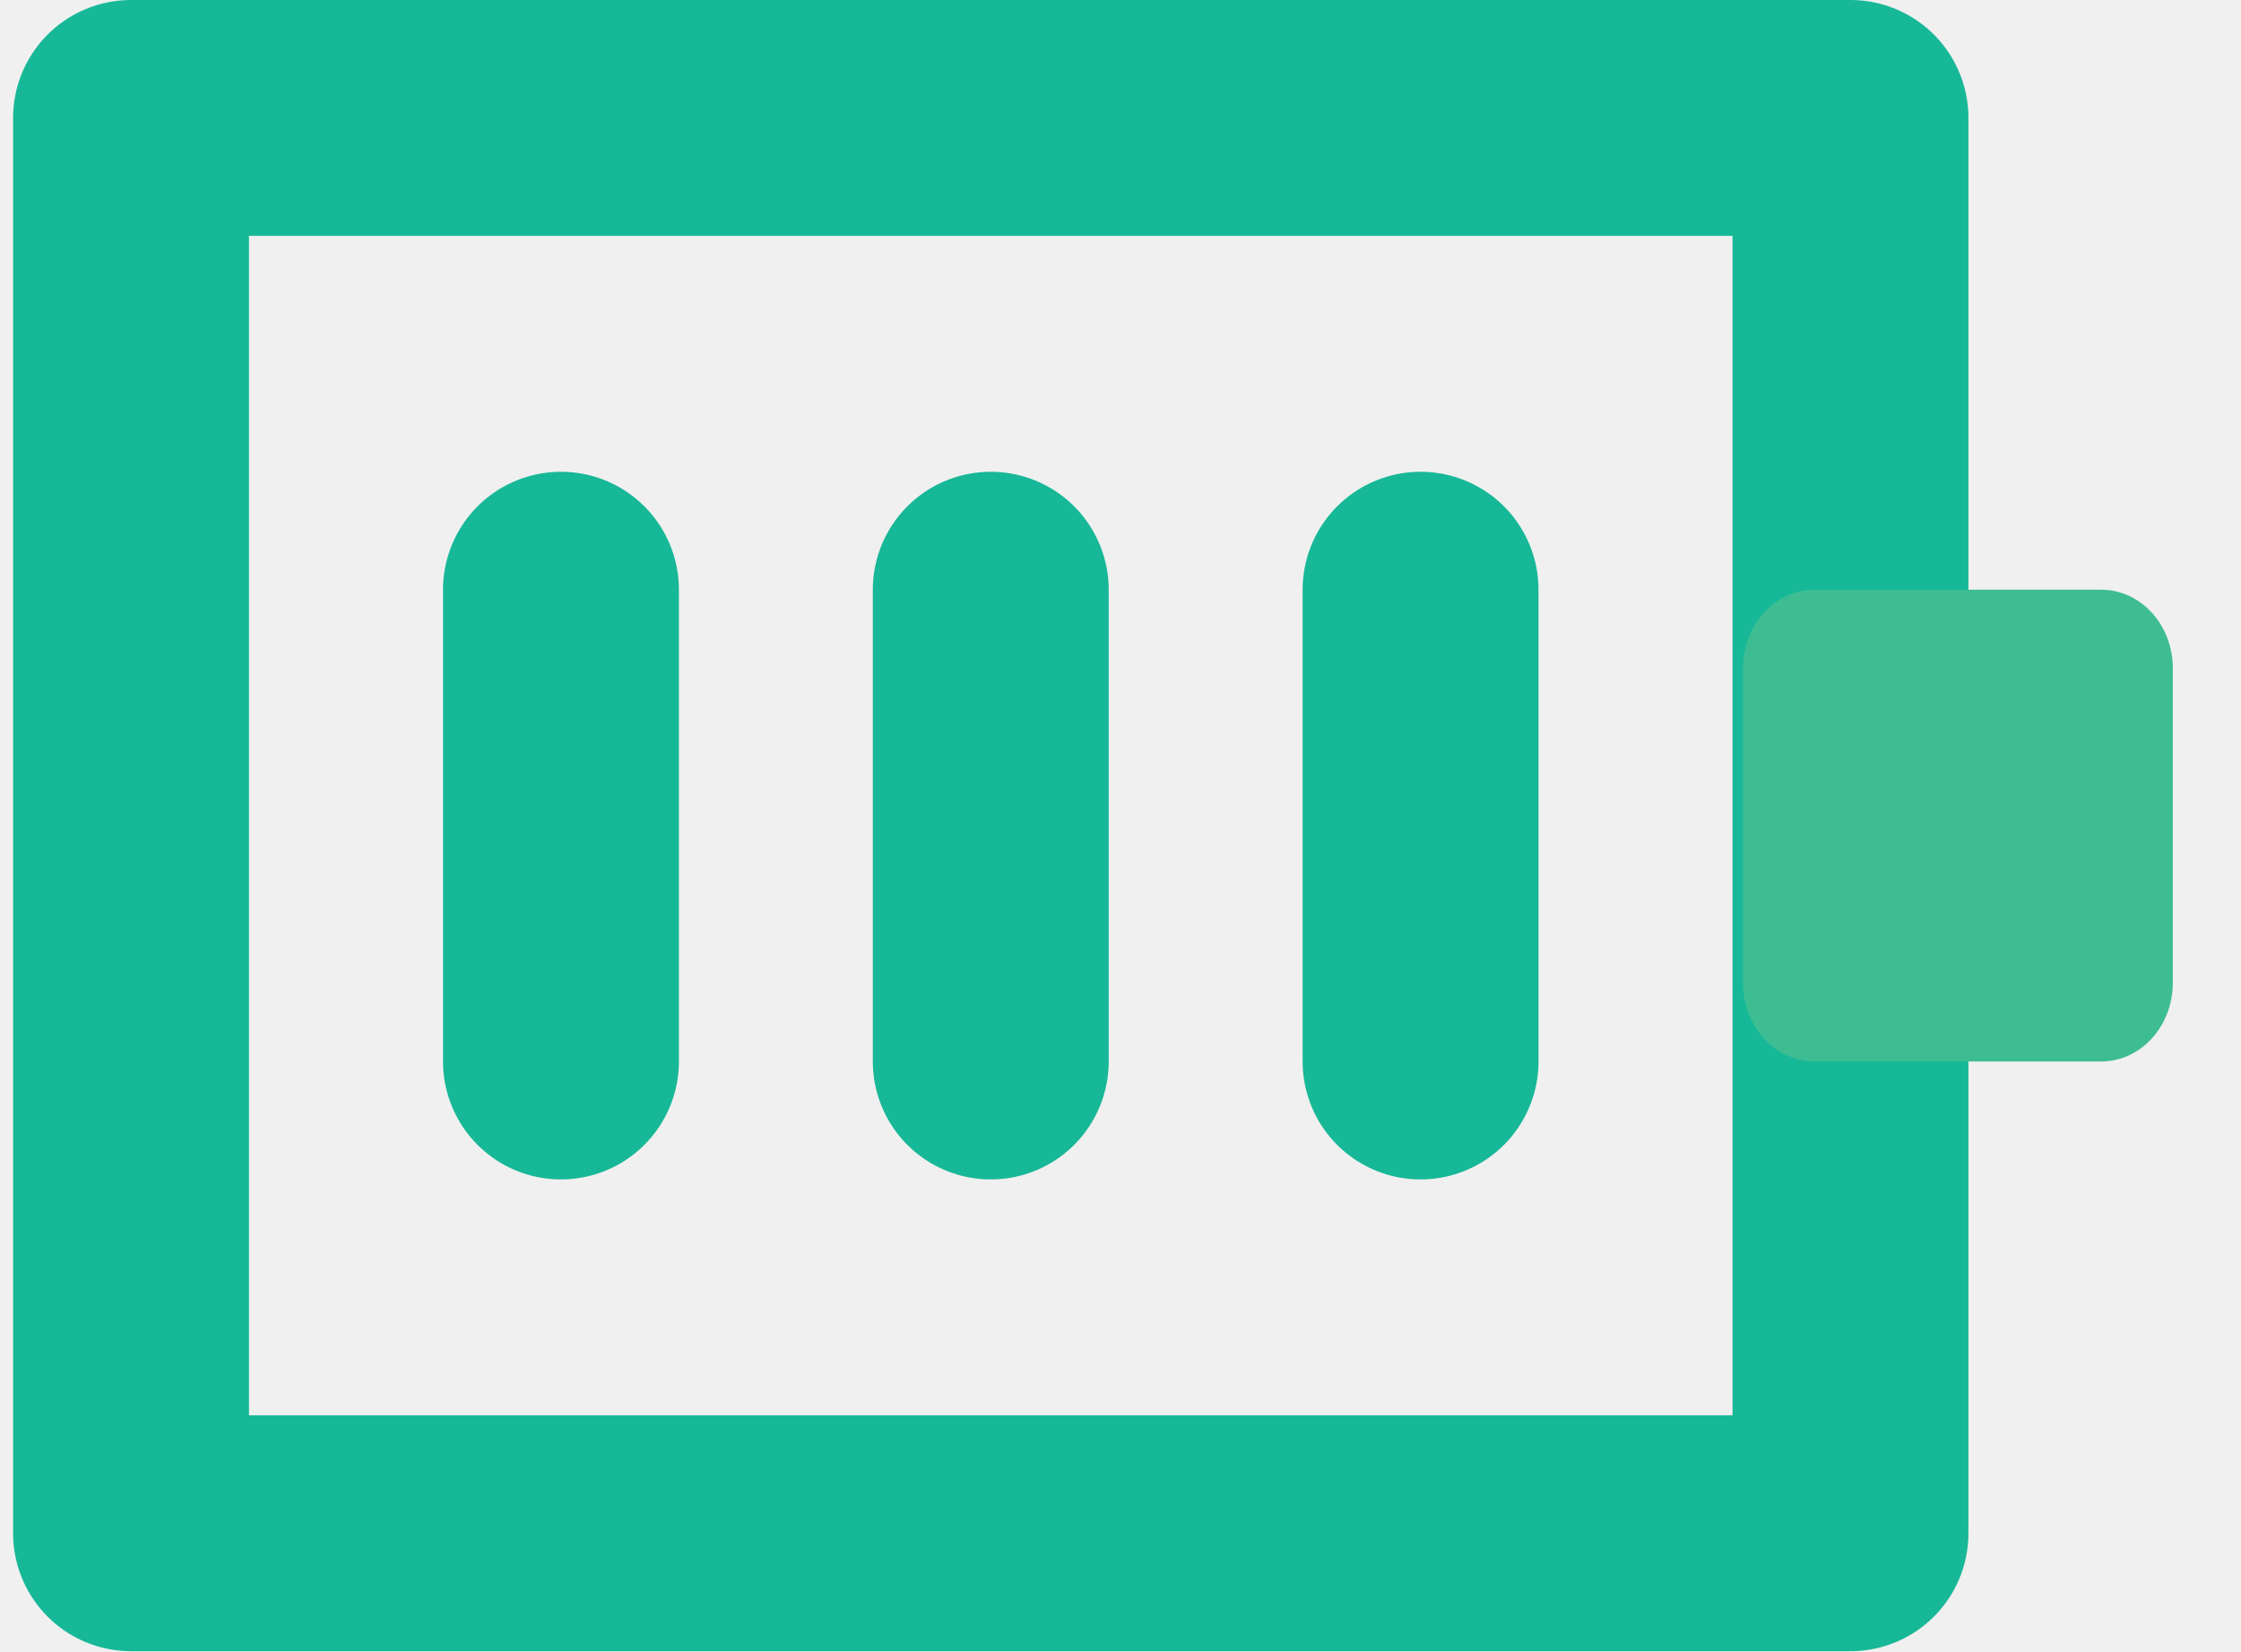
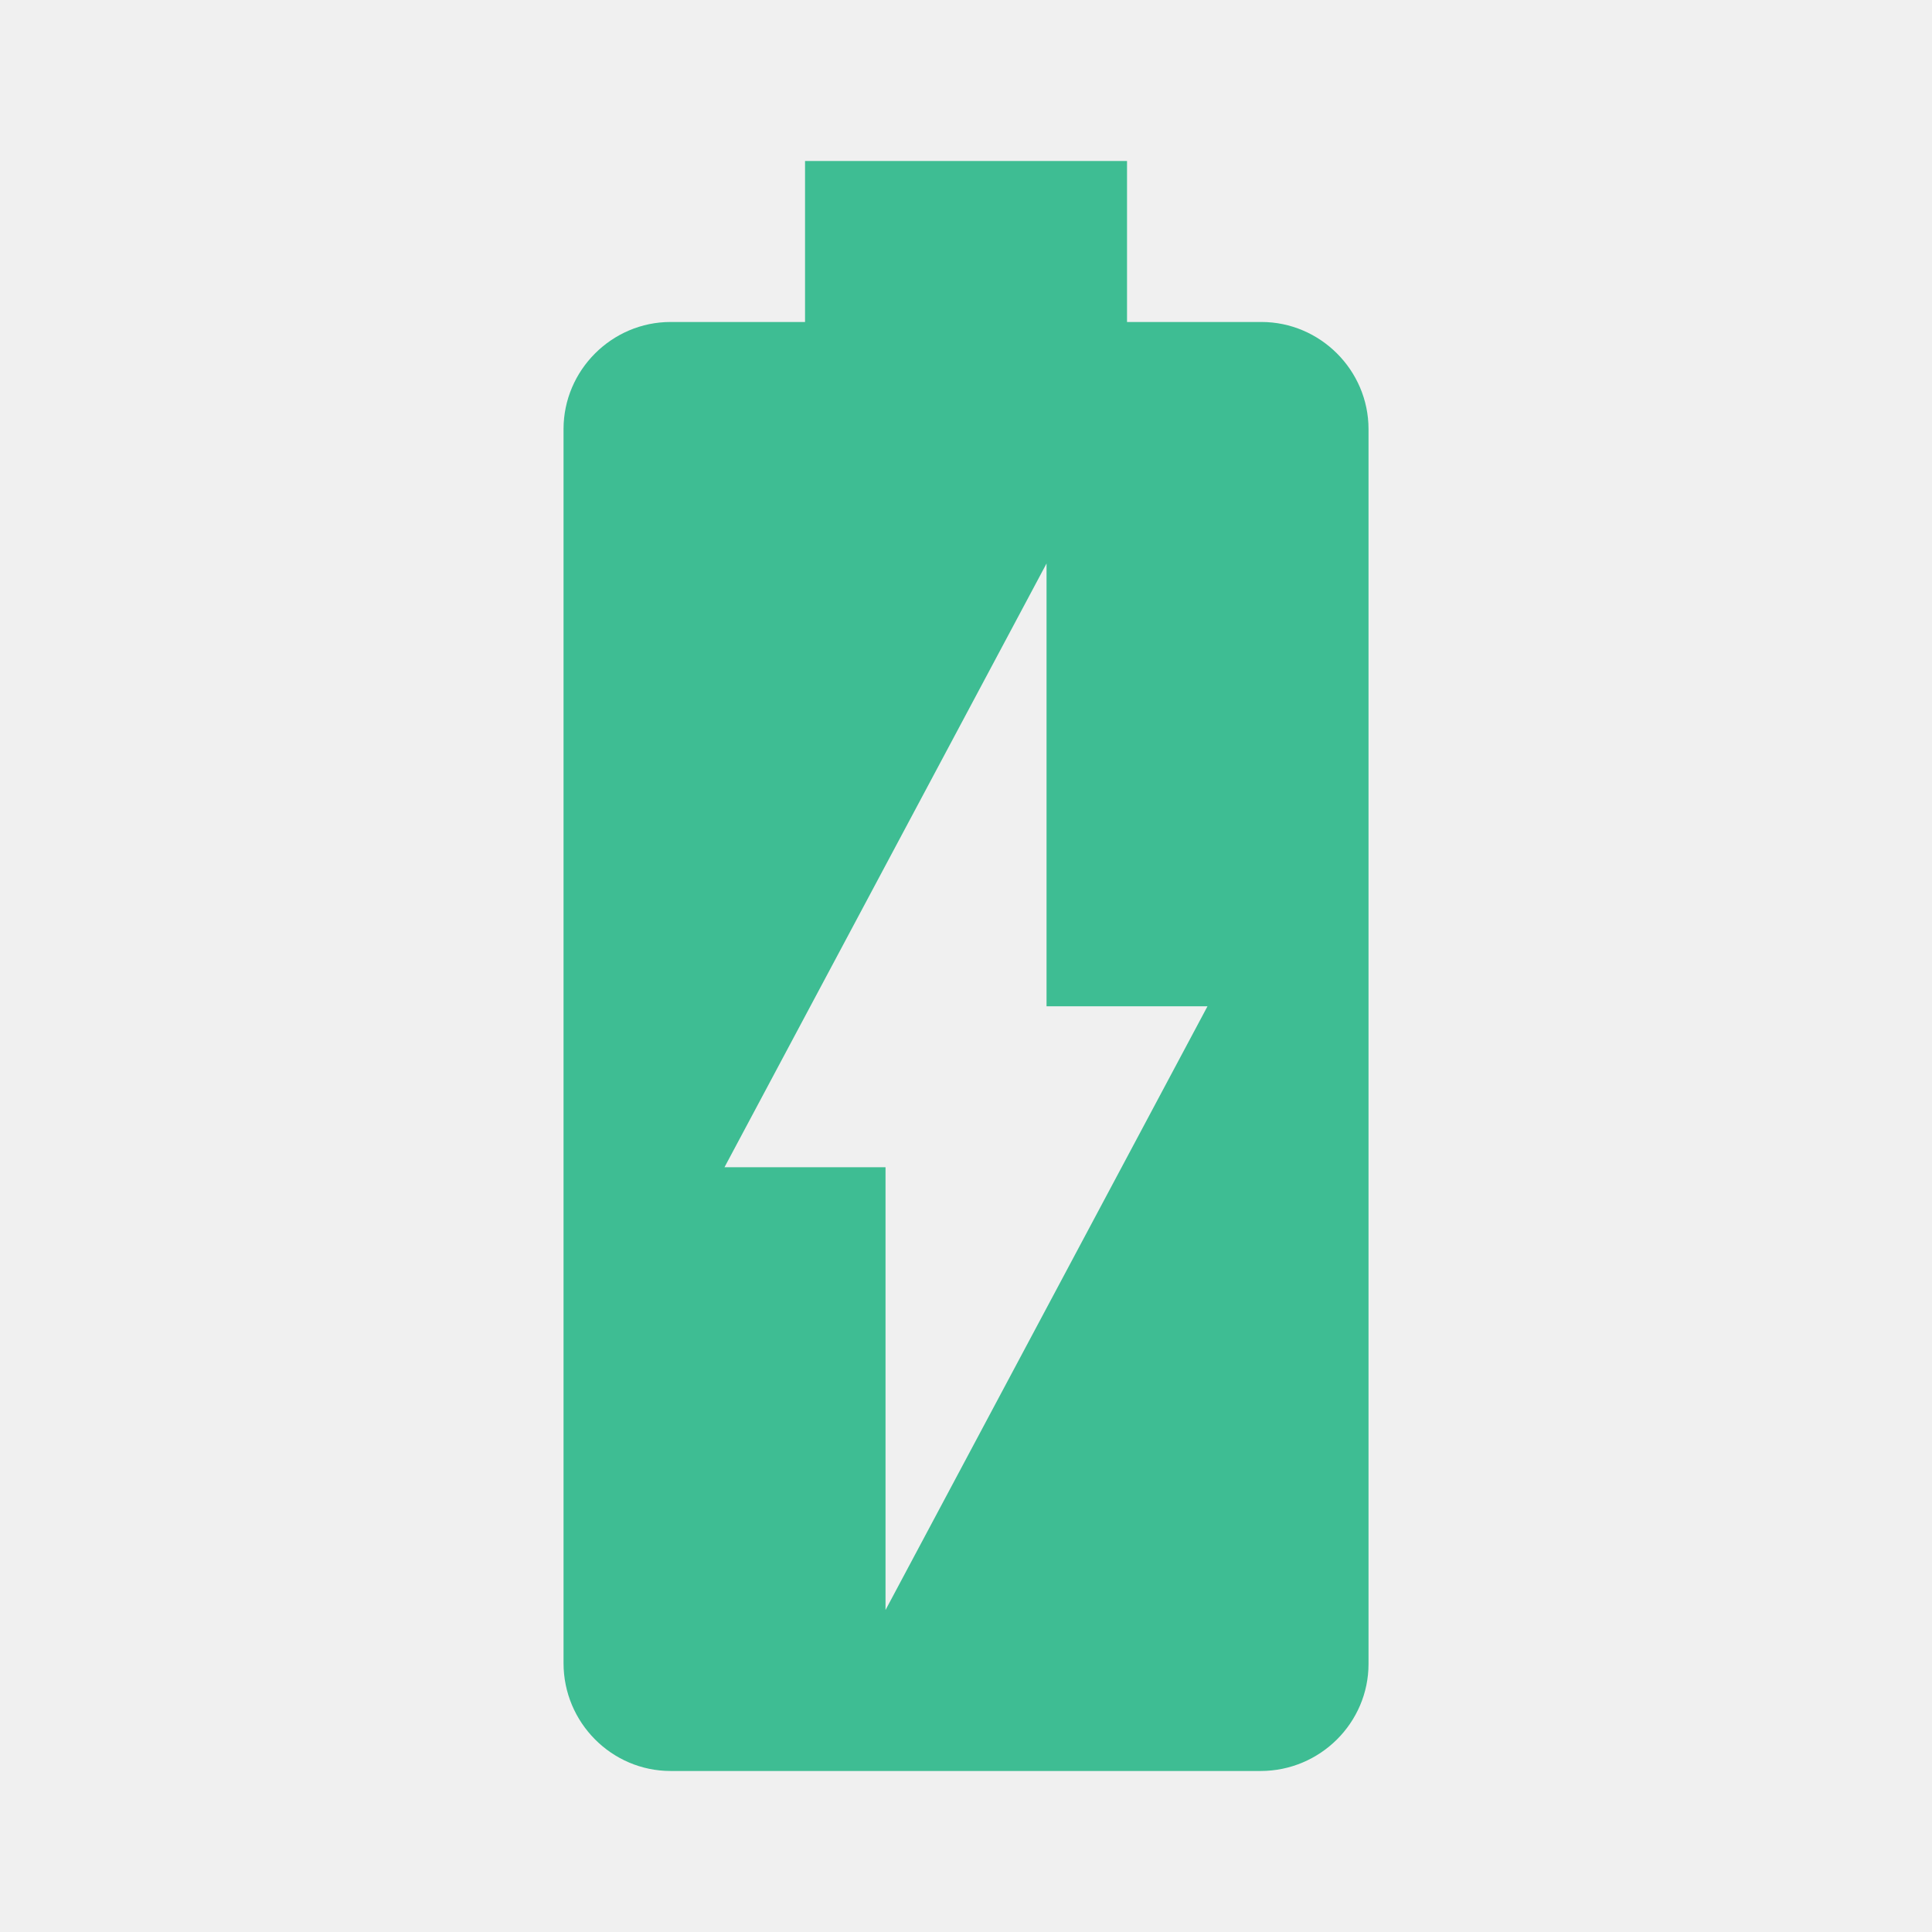
- <svg xmlns="http://www.w3.org/2000/svg" width="19" height="14" viewBox="0 0 19 14" fill="none">
-   <path d="M4.756 5V9" stroke="url(#paint0_linear_1443_43)" stroke-width="2" stroke-linecap="round" />
-   <path d="M8.4 5V9" stroke="url(#paint1_linear_1443_43)" stroke-width="2" stroke-linecap="round" />
-   <path d="M1.111 1V13H15.689V1H1.111Z" stroke="url(#paint2_linear_1443_43)" stroke-width="2" stroke-linejoin="round" />
-   <path d="M12.044 5V9" stroke="url(#paint3_linear_1443_43)" stroke-width="2" stroke-linecap="round" />
-   <path d="M17.815 5H15.385C15.05 5 14.778 5.298 14.778 5.666V8.333C14.778 8.701 15.05 9 15.385 9H17.815C18.15 9 18.422 8.701 18.422 8.333V5.666C18.422 5.298 18.15 5 17.815 5Z" fill="url(#paint4_linear_1443_43)" />
+ <svg xmlns="http://www.w3.org/2000/svg" width="32" height="32" viewBox="0 0 32 32" fill="none">
+   <g clip-path="url(#clip0_11155_48)">
+     <path d="M20.893 5.333H18.667V2.667H13.334V5.333H11.107C10.133 5.333 9.334 6.133 9.334 7.107V27.547C9.334 28.533 10.133 29.333 11.107 29.333H20.88C21.867 29.333 22.667 28.533 22.667 27.56V7.107C22.667 6.133 21.867 5.333 20.893 5.333ZM14.667 26.667V19.333H12L17.334 9.333V16.667H20L14.667 26.667Z" fill="#3EBD93" />
+   </g>
  <defs>
-     <linearGradient id="paint0_linear_1443_43" x1="-nan" y1="-nan" x2="-nan" y2="-nan" gradientUnits="userSpaceOnUse">
-       <stop stop-color="#17B897" />
-     </linearGradient>
-     <linearGradient id="paint1_linear_1443_43" x1="-nan" y1="-nan" x2="-nan" y2="-nan" gradientUnits="userSpaceOnUse">
-       <stop stop-color="#17B897" />
-     </linearGradient>
-     <linearGradient id="paint2_linear_1443_43" x1="0.2" y1="7" x2="16.6" y2="7" gradientUnits="userSpaceOnUse">
-       <stop stop-color="#17B897" />
-     </linearGradient>
-     <linearGradient id="paint3_linear_1443_43" x1="-nan" y1="-nan" x2="-nan" y2="-nan" gradientUnits="userSpaceOnUse">
-       <stop stop-color="#17B897" />
-     </linearGradient>
-     <linearGradient id="paint4_linear_1443_43" x1="14.778" y1="7" x2="18.422" y2="7" gradientUnits="userSpaceOnUse">
-       <stop stop-color="#3EBD93" />
-     </linearGradient>
+     <clipPath id="clip0_11155_48">
+       <rect width="32" height="32" fill="white" />
+     </clipPath>
  </defs>
</svg>
